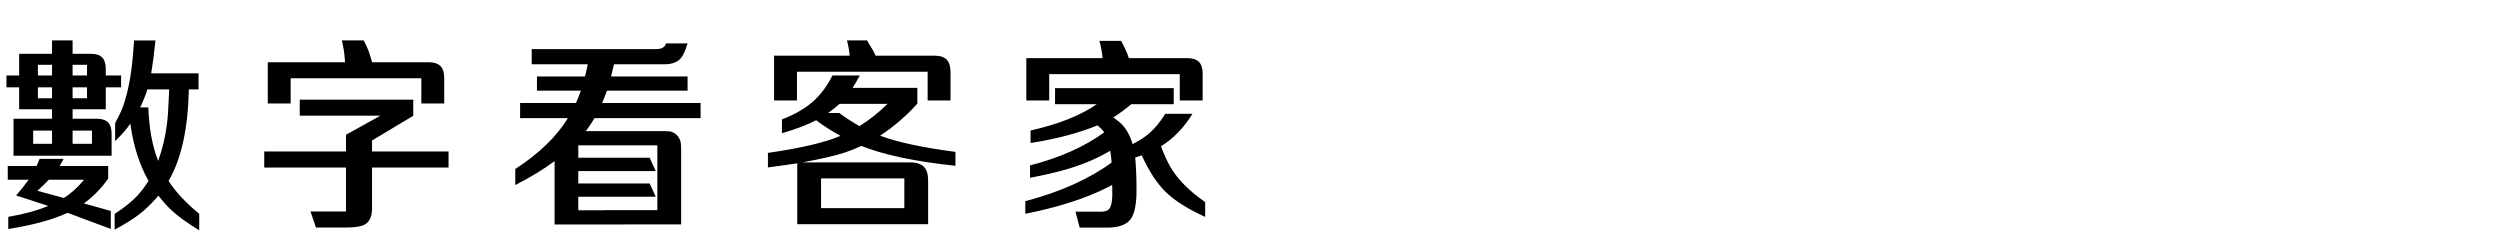
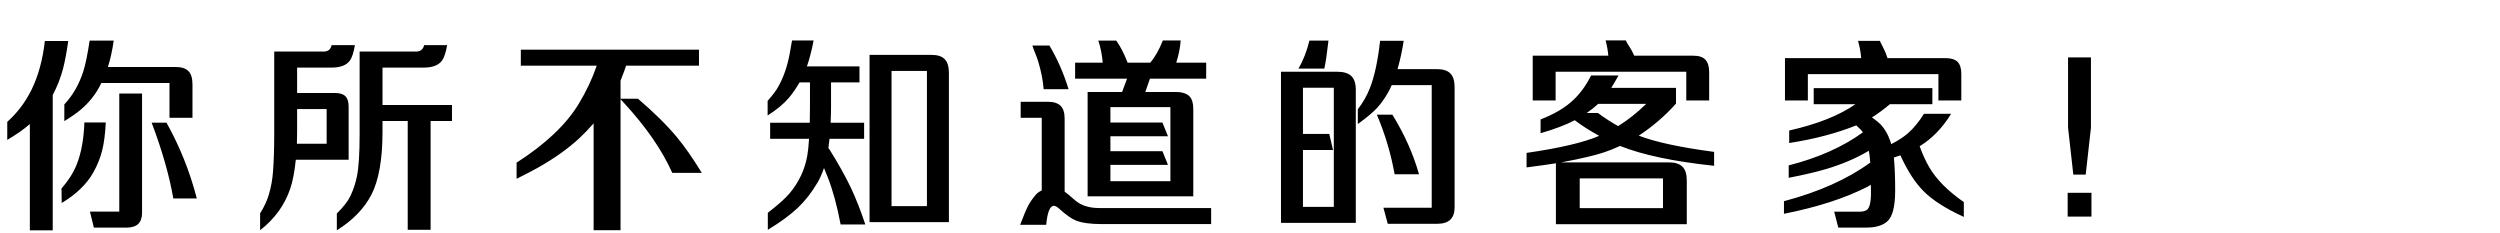
<svg xmlns="http://www.w3.org/2000/svg" width="678" height="63" viewBox="0 0 678 63" fill="none">
-   <path d="M5.195 23.691H1.75V20.465H5.195V14.586H14.109V10.949H19.688V14.586H24.582C26.004 14.586 27.043 14.914 27.699 15.57C28.355 16.227 28.684 17.266 28.684 18.688V20.465H32.84V23.691H28.684V29.625H19.688V32.195H26.168C27.59 32.195 28.629 32.523 29.285 33.18C29.941 33.836 30.27 34.875 30.27 36.297V42.23H3.664V32.195H14.109V29.625H5.195V23.691ZM19.688 20.465H23.598V17.566H19.688V20.465ZM19.688 23.691V26.645H23.598V23.691H19.688ZM14.109 23.691H10.281V26.645H14.109V23.691ZM14.109 20.465V17.566H10.281V20.465H14.109ZM14.109 35.422H8.996V39.004H14.109V35.422ZM19.688 39.004H24.938V35.422H19.688V39.004ZM35.355 33.535C34.371 34.975 32.995 36.552 31.227 38.266V33.398C32.302 31.393 33.022 29.862 33.387 28.805C34.681 25.104 35.556 20.647 36.012 15.434C36.121 14.139 36.24 12.654 36.367 10.977H42.164C41.763 14.787 41.371 17.758 40.988 19.891H53.84V24.238H51.215C50.996 34.902 49.164 43.178 45.719 49.066C47.615 52.038 50.385 55.009 54.031 57.98V62.465C50.75 60.441 48.28 58.664 46.621 57.133C45.454 56.057 44.233 54.699 42.957 53.059C41.207 55.137 39.43 56.859 37.625 58.227C36.148 59.357 33.97 60.715 31.09 62.301V58.008C33.624 56.367 35.638 54.763 37.133 53.195C38.154 52.12 39.202 50.743 40.277 49.066C37.835 44.691 36.212 39.651 35.41 33.945L35.355 33.535ZM38.008 29.133H40.223C40.441 34.911 41.335 39.751 42.902 43.652C44.087 40.262 44.88 36.917 45.281 33.617C45.5 31.885 45.673 29.352 45.801 26.016L45.883 24.238H39.977C39.484 25.824 38.828 27.456 38.008 29.133ZM22.75 55.164C24.974 55.766 27.408 56.449 30.051 57.215V62.082C27.116 61.007 24.582 60.068 22.449 59.266L18.348 57.707C14.355 59.566 8.987 61.034 2.242 62.109V58.801C6.398 58.108 10.017 57.124 13.098 55.848C10.691 55.046 7.784 54.098 4.375 53.004C5.815 51.345 6.945 49.923 7.766 48.738H2.105V45.02H9.926C10.108 44.618 10.382 43.971 10.746 43.078H17.254C16.835 43.898 16.479 44.546 16.188 45.02H29.34V48.438C27.462 51.099 25.266 53.341 22.75 55.164ZM17.309 53.688C19.15 52.575 20.982 50.926 22.805 48.738H13.262C12.496 49.54 11.448 50.543 10.117 51.746L12.66 52.43L13.672 52.703L17.309 53.688ZM114.264 21.23H78.827V28.066H72.62V16.883H93.565C93.547 16.646 93.519 16.263 93.483 15.734C93.41 14.458 93.155 12.863 92.717 10.949H98.596C98.687 11.132 98.833 11.396 99.034 11.742C99.672 12.927 100.301 14.641 100.92 16.883H116.205C117.682 16.883 118.758 17.22 119.432 17.895C120.125 18.587 120.471 19.672 120.471 21.148V28.066H114.264V21.23ZM100.893 41.082H121.647V45.43H100.893V56.559C100.893 58.71 100.228 60.159 98.897 60.906C97.931 61.435 96.29 61.699 93.975 61.699H85.69L84.213 57.352H93.838V45.43H71.662V41.082H93.838V36.543L103.162 31.375H81.287V27.027H112.077V31.402L100.893 38.102V41.082ZM150.407 43.68C147.6 45.812 144.045 47.982 139.743 50.188V45.84C146.233 41.611 150.99 37.008 154.016 32.031H141.055V27.93H156.204C156.805 26.526 157.252 25.414 157.544 24.594H145.622V20.738H158.665L158.938 19.562L159.184 18.441L159.403 17.43H144.2V13.328H177.86C179.428 13.328 180.348 12.809 180.622 11.77H186.473C185.89 13.702 185.279 15.042 184.641 15.789C183.73 16.883 182.235 17.43 180.157 17.43H166.512C166.294 18.378 166.029 19.48 165.72 20.738H186.473V24.594H164.598C164.197 25.742 163.76 26.854 163.286 27.93H190.001V32.031H161.235C160.524 33.234 159.74 34.41 158.884 35.559H180.13C181.114 35.559 181.807 35.632 182.208 35.777C183.302 36.197 184.058 36.98 184.477 38.129C184.641 38.585 184.723 39.359 184.723 40.453V60.852H169.63V60.879H150.407V43.68ZM156.833 53.359V57.023H163.942V56.996H178.27V39.414H156.833V42.777H176.192L177.833 46.387H156.833V49.75H176.192L177.833 53.359H156.833ZM221.331 32.605C218.961 33.845 215.872 35.021 212.062 36.133V32.387C215.799 30.947 218.761 29.188 220.948 27.109C222.826 25.341 224.43 23.126 225.761 20.465H233.198C232.251 22.16 231.594 23.281 231.23 23.828H248.784V28.094C245.868 31.375 242.504 34.273 238.695 36.789C243.197 38.521 250.006 39.988 259.12 41.191V44.965C248.165 43.798 239.661 42.003 233.609 39.578C232.114 40.271 230.683 40.845 229.316 41.301C226.909 42.121 223.027 43.033 217.667 44.035H246.843C248.52 44.035 249.751 44.427 250.534 45.211C251.318 45.977 251.71 47.216 251.71 48.93V60.797H216.218V44.281C214.559 44.555 211.907 44.928 208.261 45.402V41.465C217.23 40.171 223.792 38.63 227.948 36.844C225.287 35.367 223.081 33.954 221.331 32.605ZM224.585 30.637H227.593C229.471 32.022 231.303 33.207 233.089 34.191C235.732 32.569 238.266 30.564 240.691 28.176H227.675C226.928 28.887 225.898 29.707 224.585 30.637ZM222.671 56.449H245.257V48.383H222.671V56.449ZM216.136 19.453V27.246H209.929V15.105H230.437C230.309 13.738 230.063 12.353 229.698 10.949H235.167C235.404 11.46 235.769 12.088 236.261 12.836C236.589 13.31 236.99 14.066 237.464 15.105H253.515C254.991 15.105 256.067 15.461 256.741 16.172C257.434 16.883 257.78 18.022 257.78 19.59V27.246H251.573V19.453H216.136ZM301.087 40.891L300.65 41.137C297.496 42.978 293.851 44.527 289.712 45.785C286.978 46.605 283.524 47.417 279.349 48.219V44.855C287.388 42.796 294.097 39.806 299.474 35.887C299.091 35.34 298.49 34.711 297.67 34C292.365 36.133 286.304 37.728 279.486 38.785V35.395C287.087 33.681 293.076 31.302 297.451 28.258H286.13V23.91H318.314V28.258H306.802C305.125 29.662 303.503 30.855 301.935 31.84C303.065 32.66 303.813 33.262 304.177 33.645C305.526 35.048 306.52 36.862 307.158 39.086C309.017 38.138 310.53 37.154 311.697 36.133C313.192 34.839 314.641 33.079 316.045 30.855H323.4C321.067 34.665 318.223 37.6 314.869 39.66C315.634 41.811 316.509 43.725 317.494 45.402C319.408 48.665 322.525 51.801 326.845 54.809V58.828C321.869 56.55 318.186 54.18 315.798 51.719C313.702 49.586 311.742 46.587 309.92 42.723L309.646 42.121C308.716 42.449 308.124 42.65 307.869 42.723C308.106 45.111 308.224 48.1 308.224 51.691C308.224 56.066 307.486 58.874 306.009 60.113C304.752 61.189 302.865 61.727 300.349 61.727H292.802L291.681 57.406H298.627C299.647 57.406 300.367 57.169 300.787 56.695C301.498 55.893 301.78 53.833 301.634 50.516C301.634 50.425 301.625 50.297 301.607 50.133C301.242 50.37 300.942 50.543 300.705 50.652C294.634 53.751 287.087 56.194 278.064 57.98V54.562C287.507 52.065 295.309 48.574 301.47 44.09C301.379 42.796 301.252 41.729 301.087 40.891ZM284.545 20.109V27.246H278.337V15.762H299.009C298.9 14.303 298.617 12.745 298.162 11.086H304.068C304.323 11.633 304.66 12.316 305.08 13.137C305.462 13.848 305.818 14.723 306.146 15.762H321.896C323.373 15.762 324.457 16.099 325.15 16.773C325.824 17.466 326.162 18.551 326.162 20.027V27.246H319.955V20.109H284.545Z" fill="black" />
+   <path d="M27.48 22.516C27.043 23.409 26.624 24.174 26.223 24.812C24.619 27.31 22.568 29.415 20.07 31.129C19.323 31.658 18.448 32.232 17.445 32.852V28.312C19.724 25.888 21.428 22.935 22.559 19.453C23.16 17.612 23.744 14.796 24.309 11.004H30.844C30.443 13.775 29.914 16.163 29.258 18.168H47.66C49.228 18.168 50.376 18.542 51.105 19.289C51.835 20.037 52.199 21.23 52.199 22.871V31.949H45.965V22.516H27.48ZM8.094 33.645C6.49 35.048 4.448 36.479 1.969 37.938V33.043C4.721 30.582 6.927 27.656 8.586 24.266C10.409 20.51 11.603 16.126 12.168 11.113H18.512C18.056 14.267 17.591 16.746 17.117 18.551C16.461 21.066 15.522 23.473 14.301 25.77V62.465H8.094V33.645ZM25.457 61.727L24.391 57.379H32.348V25.359H38.527V57.707C38.527 60.387 37.142 61.727 34.371 61.727H25.457ZM41.125 33.262H45.145C48.754 39.697 51.497 46.551 53.375 53.824H47.004C45.928 47.626 43.969 40.772 41.125 33.262ZM16.734 55.055L16.68 51.117C18.503 49.057 19.87 46.906 20.781 44.664C22.021 41.583 22.723 37.764 22.887 33.207H28.684C28.538 36.288 28.21 38.831 27.699 40.836C27.207 42.823 26.405 44.81 25.293 46.797C23.525 49.932 20.672 52.685 16.734 55.055ZM80.577 25.223H90.885C92.161 25.223 93.091 25.514 93.674 26.098C94.258 26.681 94.549 27.611 94.549 28.887V34.137V43.324H80.221C79.893 46.551 79.392 49.158 78.717 51.145C77.222 55.592 74.497 59.357 70.541 62.438V57.871C71.635 56.121 72.428 54.417 72.92 52.758C73.522 50.68 73.896 48.611 74.041 46.551C74.26 43.671 74.37 40.234 74.37 36.242V13.984H87.768C88.971 13.984 89.691 13.401 89.928 12.234H96.245C95.916 14.258 95.452 15.671 94.85 16.473C93.92 17.712 92.28 18.332 89.928 18.332H80.577V25.223ZM80.577 29.57V35.559C80.577 36.743 80.558 37.883 80.522 38.977H88.588V35.012V29.57H80.577ZM103.737 32.824V35.695C103.737 43.224 102.725 48.939 100.702 52.84C98.769 56.559 95.652 59.767 91.35 62.465V57.898C93.118 56.148 94.34 54.581 95.014 53.195C95.834 51.445 96.427 49.668 96.791 47.863C97.284 45.493 97.53 41.665 97.53 36.379V13.984H112.842C114.027 13.984 114.756 13.401 115.03 12.234H121.264C120.918 14.258 120.444 15.671 119.842 16.473C118.912 17.712 117.272 18.332 114.92 18.332H103.737V28.477H122.577V32.824H116.78V62.328H110.573V32.824H103.737ZM168.29 21.887V26.781H173.02C177.359 30.482 180.877 33.954 183.575 37.199C185.635 39.678 187.886 42.905 190.329 46.879H182.317C179.601 40.79 175.299 34.538 169.411 28.121L168.29 26.891V62.438H160.989V33.453C159.768 34.857 158.51 36.169 157.216 37.391C154.153 40.253 150.352 42.96 145.813 45.512C144.519 46.241 142.614 47.234 140.098 48.492V44.117C147.955 39.068 153.57 33.754 156.942 28.176C159.002 24.785 160.634 21.331 161.837 17.812H141.247V13.465H189.563V17.812H169.794C169.666 18.159 169.484 18.688 169.247 19.398C168.992 20.109 168.673 20.939 168.29 21.887ZM216.847 22.352C215.844 24.047 214.869 25.451 213.921 26.562C212.554 28.167 210.64 29.753 208.179 31.32V27.355C209.546 25.824 210.53 24.503 211.132 23.391C212.517 20.893 213.52 17.995 214.14 14.695C214.34 13.62 214.559 12.38 214.796 10.977H220.648C220.192 13.438 219.59 15.78 218.843 18.004H233.089V22.352H225.378V29.023C225.378 30.208 225.342 31.63 225.269 33.289H234.347V37.637H224.968C224.895 38.348 224.786 39.232 224.64 40.289H224.804C227.265 44.208 229.261 47.772 230.792 50.98C232.141 53.861 233.435 57.16 234.675 60.879H227.976C227.01 55.775 225.843 51.5 224.476 48.055C224.202 47.325 223.865 46.496 223.464 45.566C222.935 47.116 222.343 48.447 221.687 49.559C220.119 52.22 218.333 54.499 216.327 56.395C214.322 58.29 211.624 60.268 208.234 62.328V57.707C211.023 55.556 212.991 53.797 214.14 52.43C216.655 49.422 218.251 46.04 218.925 42.285C219.126 41.191 219.29 39.642 219.417 37.637H208.863V33.289H219.609C219.645 31.102 219.663 29.607 219.663 28.805V22.352H216.847ZM235.823 60.25V14.887H252.667C254.271 14.887 255.447 15.27 256.195 16.035C256.96 16.819 257.343 18.059 257.343 19.754V60.25H235.823ZM241.784 55.902H251.382V19.234H241.784V55.902ZM304.314 24.949L305.654 21.34H291.572V16.992H299.064C298.864 14.805 298.462 12.809 297.861 11.004H302.728C303.749 12.444 304.688 14.221 305.545 16.336L305.818 16.992H311.943C313.201 15.552 314.34 13.547 315.361 10.977H320.201C320.073 12.872 319.672 14.878 318.998 16.992H327.119V21.34H311.861L310.603 24.949H318.888C320.657 24.949 321.923 25.378 322.689 26.234C323.309 26.927 323.619 28.039 323.619 29.57V53.25H294.962V24.949H304.314ZM301.142 49.148H317.412V29.051H301.142V33.234H315.252L316.755 36.953H301.142V41H315.252L316.755 44.719H301.142V49.148ZM282.521 51.637V31.949H276.806V27.602H284.162C285.729 27.602 286.887 27.966 287.634 28.695C288.364 29.406 288.728 30.564 288.728 32.168V51.965C289.093 52.22 290.059 53.022 291.627 54.371C293.212 55.738 295.391 56.422 298.162 56.422H328.459V60.77H298.736C295.673 60.77 293.34 60.441 291.736 59.785C290.569 59.311 289.102 58.272 287.334 56.668C286.714 56.103 286.203 55.82 285.802 55.82C284.745 55.82 284.052 57.534 283.724 60.961H276.67C277.563 58.573 278.283 56.85 278.83 55.793C279.395 54.754 280.097 53.751 280.935 52.785C281.336 52.329 281.865 51.947 282.521 51.637ZM279.978 12.344H284.599C286.714 15.88 288.446 19.827 289.795 24.184H283.041C282.84 21.777 282.357 19.307 281.591 16.773C281.409 16.117 281.063 15.169 280.552 13.93C280.388 13.565 280.197 13.037 279.978 12.344ZM347.402 60.441V19.453H362.633C364.401 19.453 365.686 19.845 366.488 20.629C367.29 21.413 367.691 22.643 367.691 24.32V60.441H347.402ZM353.363 56.094H361.73V23.801H353.363V36.324H360.5L361.512 40.672H353.363V56.094ZM377.426 23.09C377.098 23.855 376.751 24.557 376.387 25.195C375.457 26.799 374.482 28.158 373.461 29.27C372.385 30.436 370.645 31.895 368.238 33.645V29.625C369.605 27.893 370.699 25.979 371.52 23.883C372.759 20.747 373.68 16.473 374.281 11.059H380.68C380.297 13.629 379.741 16.19 379.012 18.742H389.621C391.316 18.742 392.547 19.125 393.312 19.891C394.096 20.674 394.488 21.914 394.488 23.609V56.23C394.488 59.202 392.939 60.688 389.84 60.688H376.359L375.184 56.34H388.281V23.09H377.426ZM360.281 11.004C359.898 14.431 359.525 16.965 359.16 18.605H352.133C353.409 16.454 354.402 13.921 355.113 11.004H360.281ZM373.406 31.102H377.617C380.898 36.443 383.305 41.829 384.836 47.262H378.219C377.234 41.72 375.63 36.333 373.406 31.102ZM427.077 32.605C424.707 33.845 421.617 35.021 417.807 36.133V32.387C421.544 30.947 424.506 29.188 426.694 27.109C428.571 25.341 430.176 23.126 431.506 20.465H438.944C437.996 22.16 437.34 23.281 436.975 23.828H454.53V28.094C451.613 31.375 448.25 34.273 444.44 36.789C448.942 38.521 455.751 39.988 464.866 41.191V44.965C453.91 43.798 445.406 42.003 439.354 39.578C437.859 40.271 436.428 40.845 435.061 41.301C432.655 42.121 428.772 43.033 423.413 44.035H452.588C454.265 44.035 455.496 44.427 456.28 45.211C457.064 45.977 457.455 47.216 457.455 48.93V60.797H421.963V44.281C420.304 44.555 417.652 44.928 414.006 45.402V41.465C422.975 40.171 429.538 38.63 433.694 36.844C431.032 35.367 428.827 33.954 427.077 32.605ZM430.33 30.637H433.338C435.216 32.022 437.048 33.207 438.834 34.191C441.478 32.569 444.011 30.564 446.436 28.176H433.42C432.673 28.887 431.643 29.707 430.33 30.637ZM428.416 56.449H451.002V48.383H428.416V56.449ZM421.881 19.453V27.246H415.674V15.105H436.182C436.054 13.738 435.808 12.353 435.444 10.949H440.913C441.149 11.46 441.514 12.088 442.006 12.836C442.334 13.31 442.735 14.066 443.209 15.105H459.26C460.737 15.105 461.812 15.461 462.487 16.172C463.179 16.883 463.526 18.022 463.526 19.59V27.246H457.319V19.453H421.881ZM506.833 40.891L506.395 41.137C503.242 42.978 499.596 44.527 495.458 45.785C492.723 46.605 489.269 47.417 485.095 48.219V44.855C493.134 42.796 499.842 39.806 505.22 35.887C504.837 35.34 504.235 34.711 503.415 34C498.11 36.133 492.049 37.728 485.231 38.785V35.395C492.833 33.681 498.821 31.302 503.196 28.258H491.876V23.91H524.059V28.258H512.548C510.871 29.662 509.248 30.855 507.68 31.84C508.811 32.66 509.558 33.262 509.923 33.645C511.272 35.048 512.265 36.862 512.903 39.086C514.763 38.138 516.276 37.154 517.442 36.133C518.937 34.839 520.386 33.079 521.79 30.855H529.145C526.812 34.665 523.968 37.6 520.614 39.66C521.38 41.811 522.255 43.725 523.239 45.402C525.153 48.665 528.27 51.801 532.591 54.809V58.828C527.614 56.55 523.932 54.18 521.544 51.719C519.447 49.586 517.488 46.587 515.665 42.723L515.391 42.121C514.462 42.449 513.869 42.65 513.614 42.723C513.851 45.111 513.97 48.1 513.97 51.691C513.97 56.066 513.231 58.874 511.755 60.113C510.497 61.189 508.61 61.727 506.095 61.727H498.548L497.427 57.406H504.372C505.393 57.406 506.113 57.169 506.532 56.695C507.243 55.893 507.526 53.833 507.38 50.516C507.38 50.425 507.371 50.297 507.352 50.133C506.988 50.37 506.687 50.543 506.45 50.652C500.38 53.751 492.833 56.194 483.809 57.98V54.562C493.252 52.065 501.054 48.574 507.216 44.09C507.124 42.796 506.997 41.729 506.833 40.891ZM490.29 20.109V27.246H484.083V15.762H504.755C504.645 14.303 504.363 12.745 503.907 11.086H509.813C510.069 11.633 510.406 12.316 510.825 13.137C511.208 13.848 511.563 14.723 511.891 15.762H527.641C529.118 15.762 530.203 16.099 530.895 16.773C531.57 17.466 531.907 18.551 531.907 20.027V27.246H525.7V20.109H490.29ZM567.202 52.293V58.746H560.749V52.293H567.202ZM567.066 15.57V34.629L565.644 47.344H562.28L560.859 34.629V15.57H567.066Z" fill="black" />
</svg>
